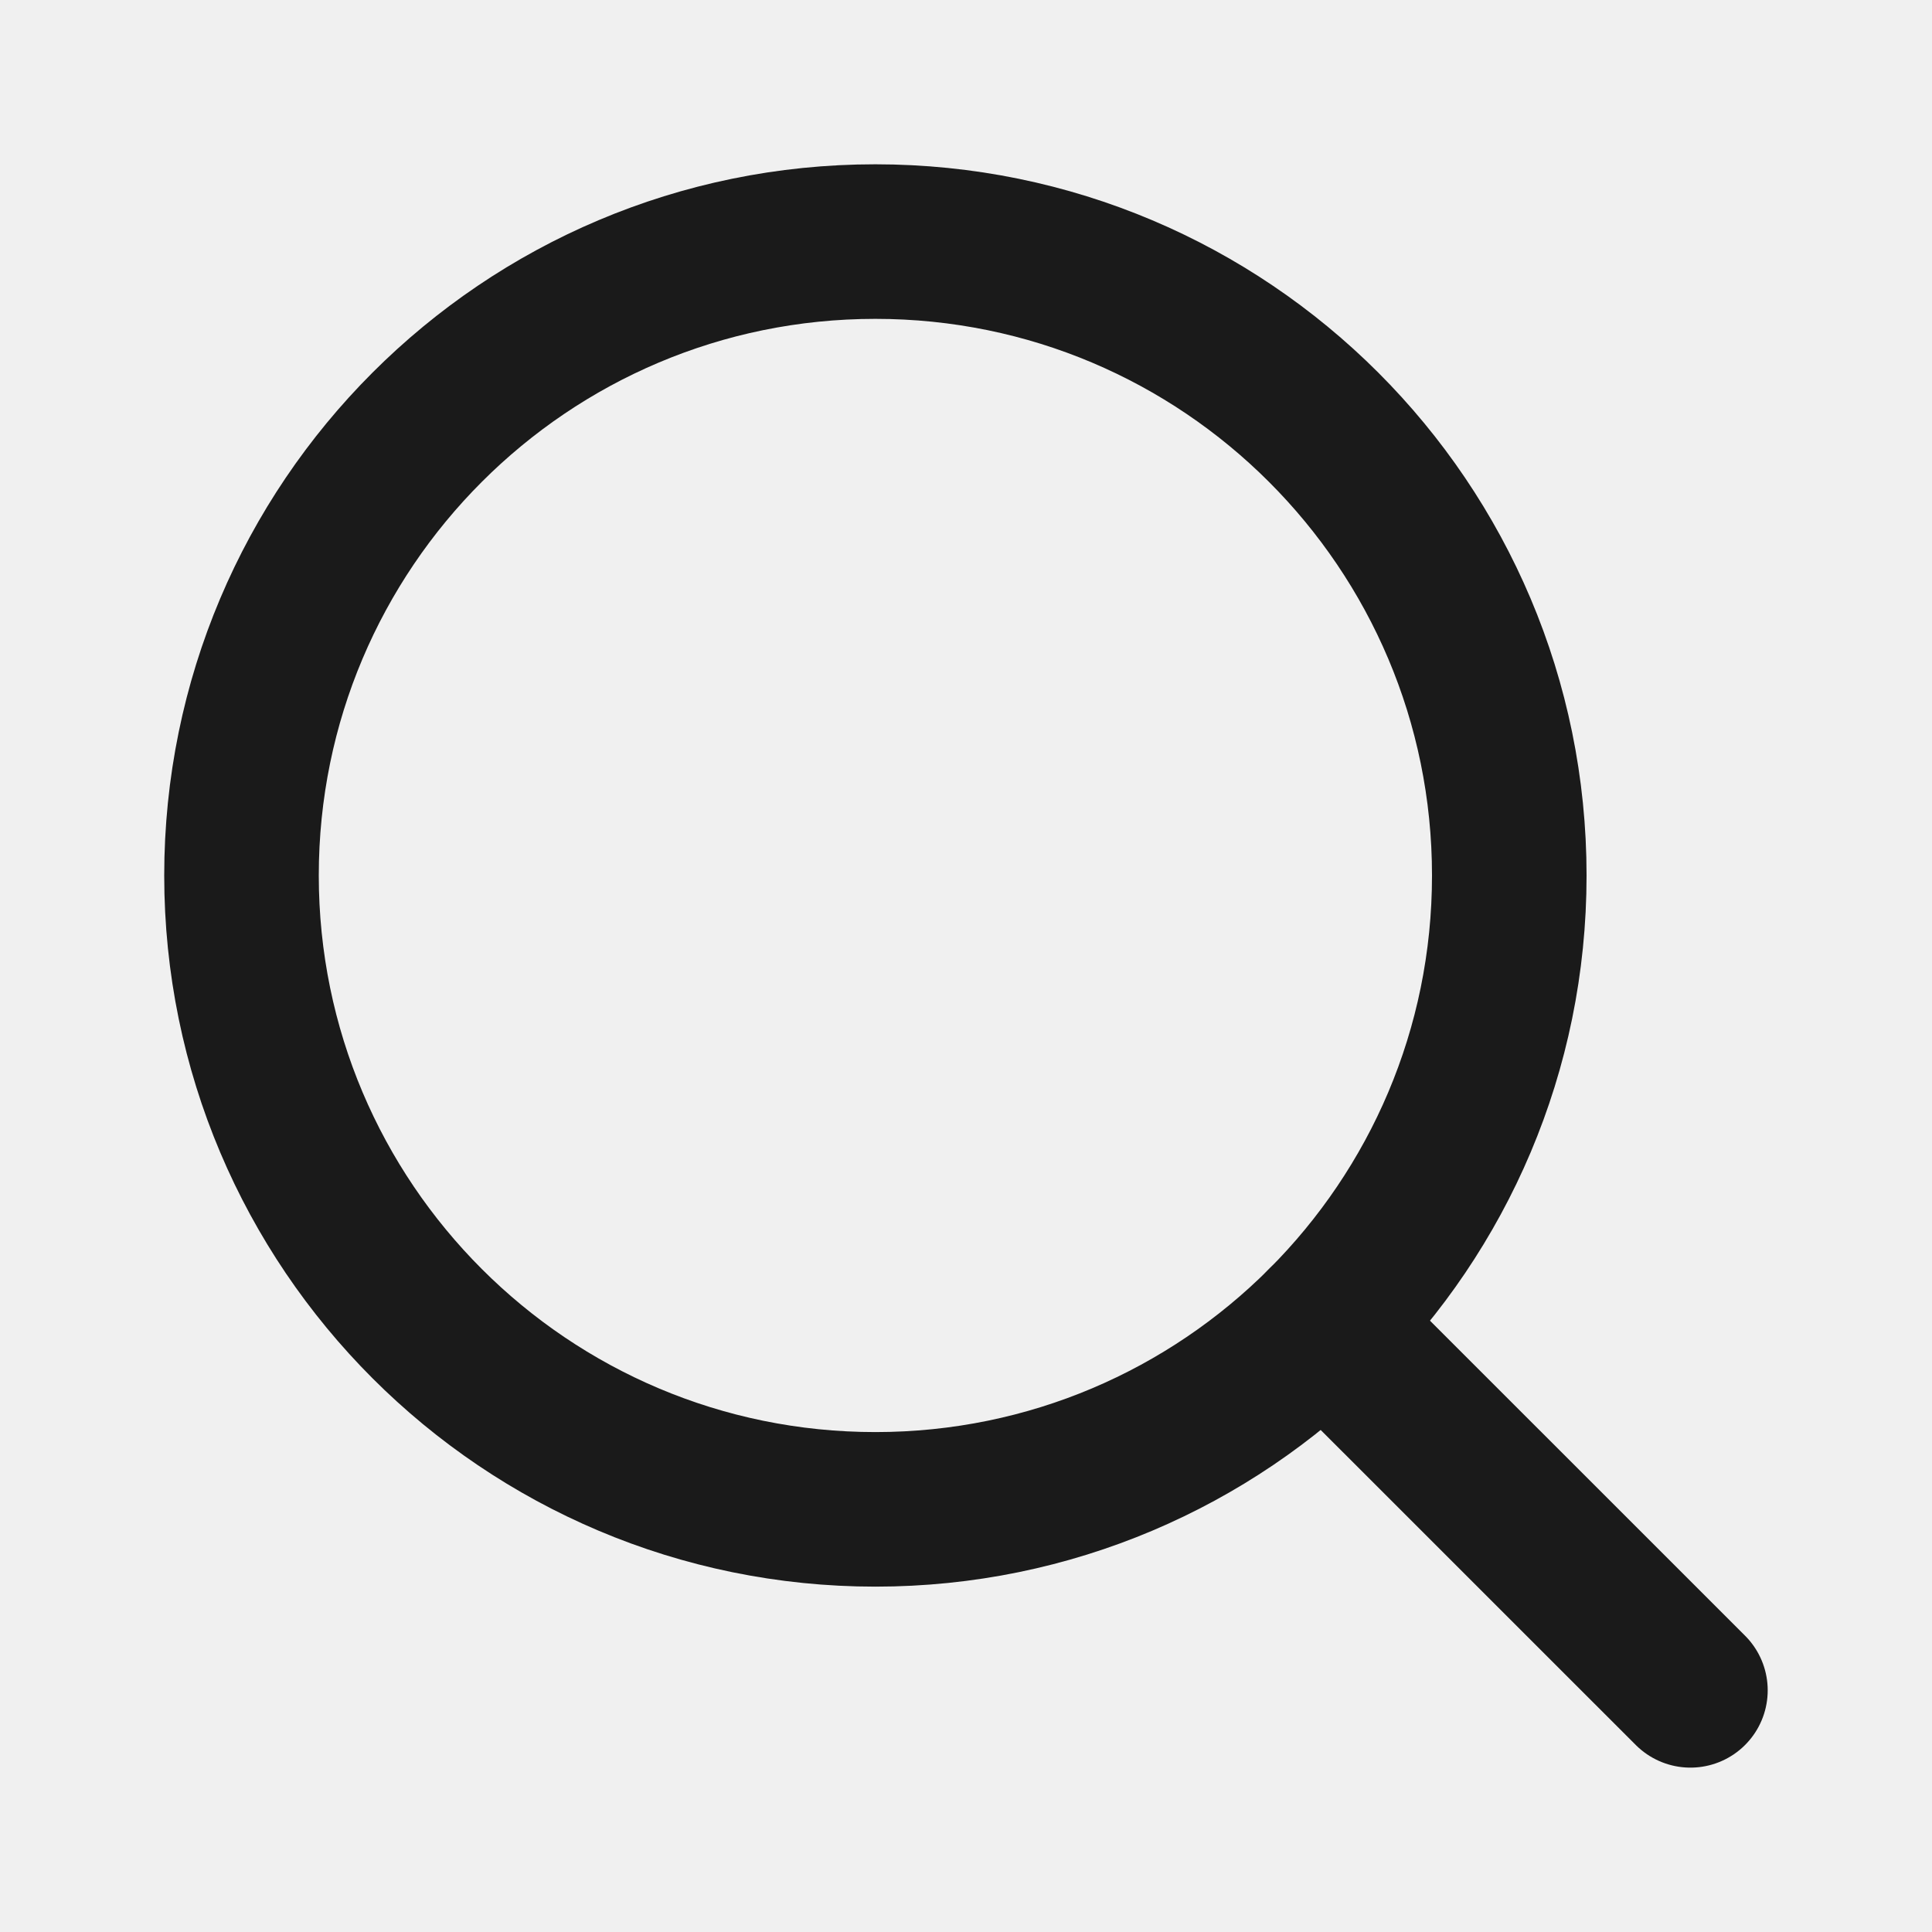
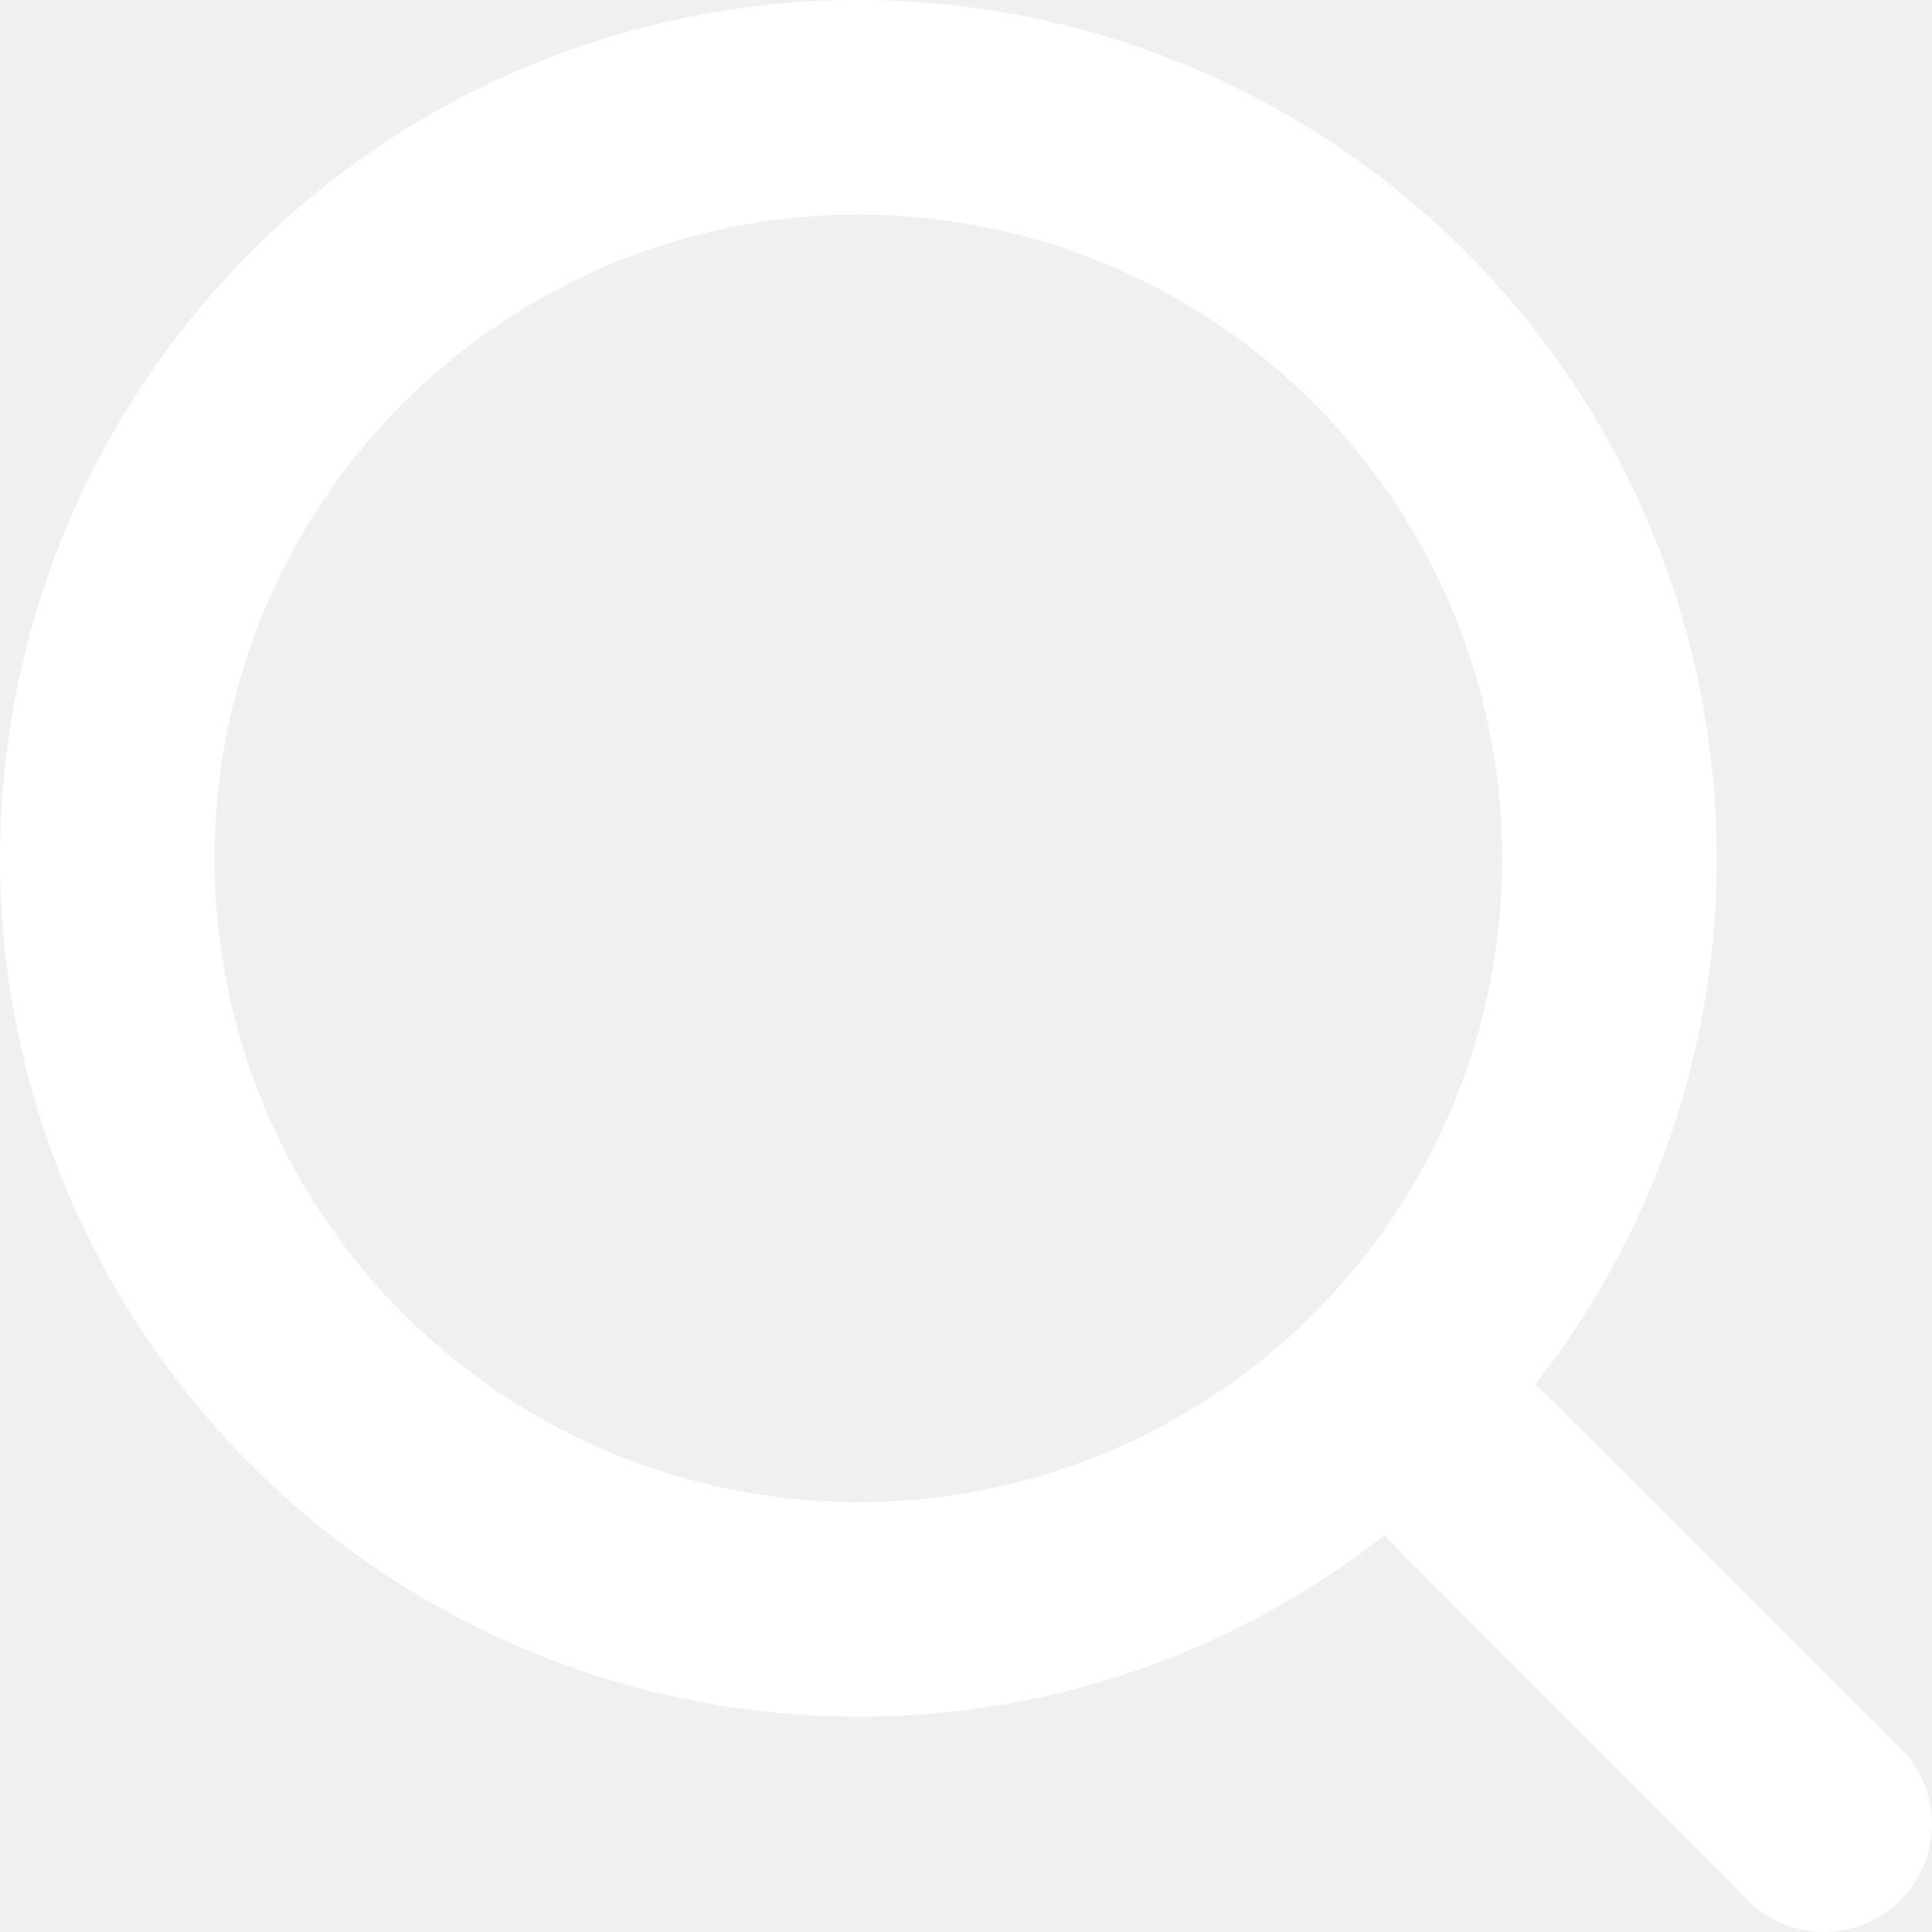
- <svg xmlns="http://www.w3.org/2000/svg" width="25" height="25" viewBox="0 0 25 25" fill="none">
-   <path d="M11.329 19.531C15.859 19.53 19.531 15.858 19.53 11.328C19.53 6.798 15.857 3.126 11.327 3.126C6.797 3.126 3.125 6.799 3.125 11.329C3.126 15.859 6.798 19.531 11.329 19.531Z" stroke="#1A1A1A" stroke-width="2" stroke-linecap="round" stroke-linejoin="round" />
-   <path d="M17.128 17.128L21.874 21.873" stroke="#1A1A1A" stroke-width="2" stroke-linecap="round" stroke-linejoin="round" />
+ <svg xmlns="http://www.w3.org/2000/svg" width="19" height="19" viewBox="0 0 19 19" fill="none">
+   <path d="M18.688 17.189L15.1 13.612C16.258 12.137 16.886 10.316 16.883 8.442C16.883 6.772 16.388 5.14 15.461 3.752C14.533 2.364 13.215 1.282 11.672 0.643C10.13 0.004 8.432 -0.164 6.795 0.162C5.157 0.488 3.653 1.292 2.473 2.473C1.292 3.653 0.488 5.157 0.162 6.795C-0.164 8.432 0.004 10.13 0.643 11.672C1.282 13.215 2.364 14.533 3.752 15.461C5.14 16.388 6.772 16.883 8.442 16.883C10.316 16.886 12.137 16.258 13.612 15.1L17.189 18.688C17.288 18.787 17.404 18.865 17.533 18.919C17.661 18.972 17.799 19 17.939 19C18.078 19 18.216 18.972 18.344 18.919C18.473 18.865 18.59 18.787 18.688 18.688C18.787 18.59 18.865 18.473 18.919 18.344C18.972 18.216 19 18.078 19 17.939C19 17.799 18.972 17.661 18.919 17.533C18.865 17.404 18.787 17.288 18.688 17.189ZM2.11 8.442C2.11 7.189 2.482 5.965 3.177 4.924C3.873 3.883 4.862 3.072 6.019 2.592C7.176 2.113 8.449 1.988 9.677 2.232C10.905 2.476 12.033 3.079 12.919 3.965C13.804 4.85 14.407 5.978 14.651 7.207C14.896 8.435 14.77 9.708 14.291 10.865C13.812 12.021 13 13.01 11.959 13.706C10.918 14.402 9.694 14.773 8.442 14.773C6.763 14.773 5.152 14.106 3.965 12.919C2.777 11.731 2.11 10.121 2.11 8.442Z" fill="white" />
</svg>
